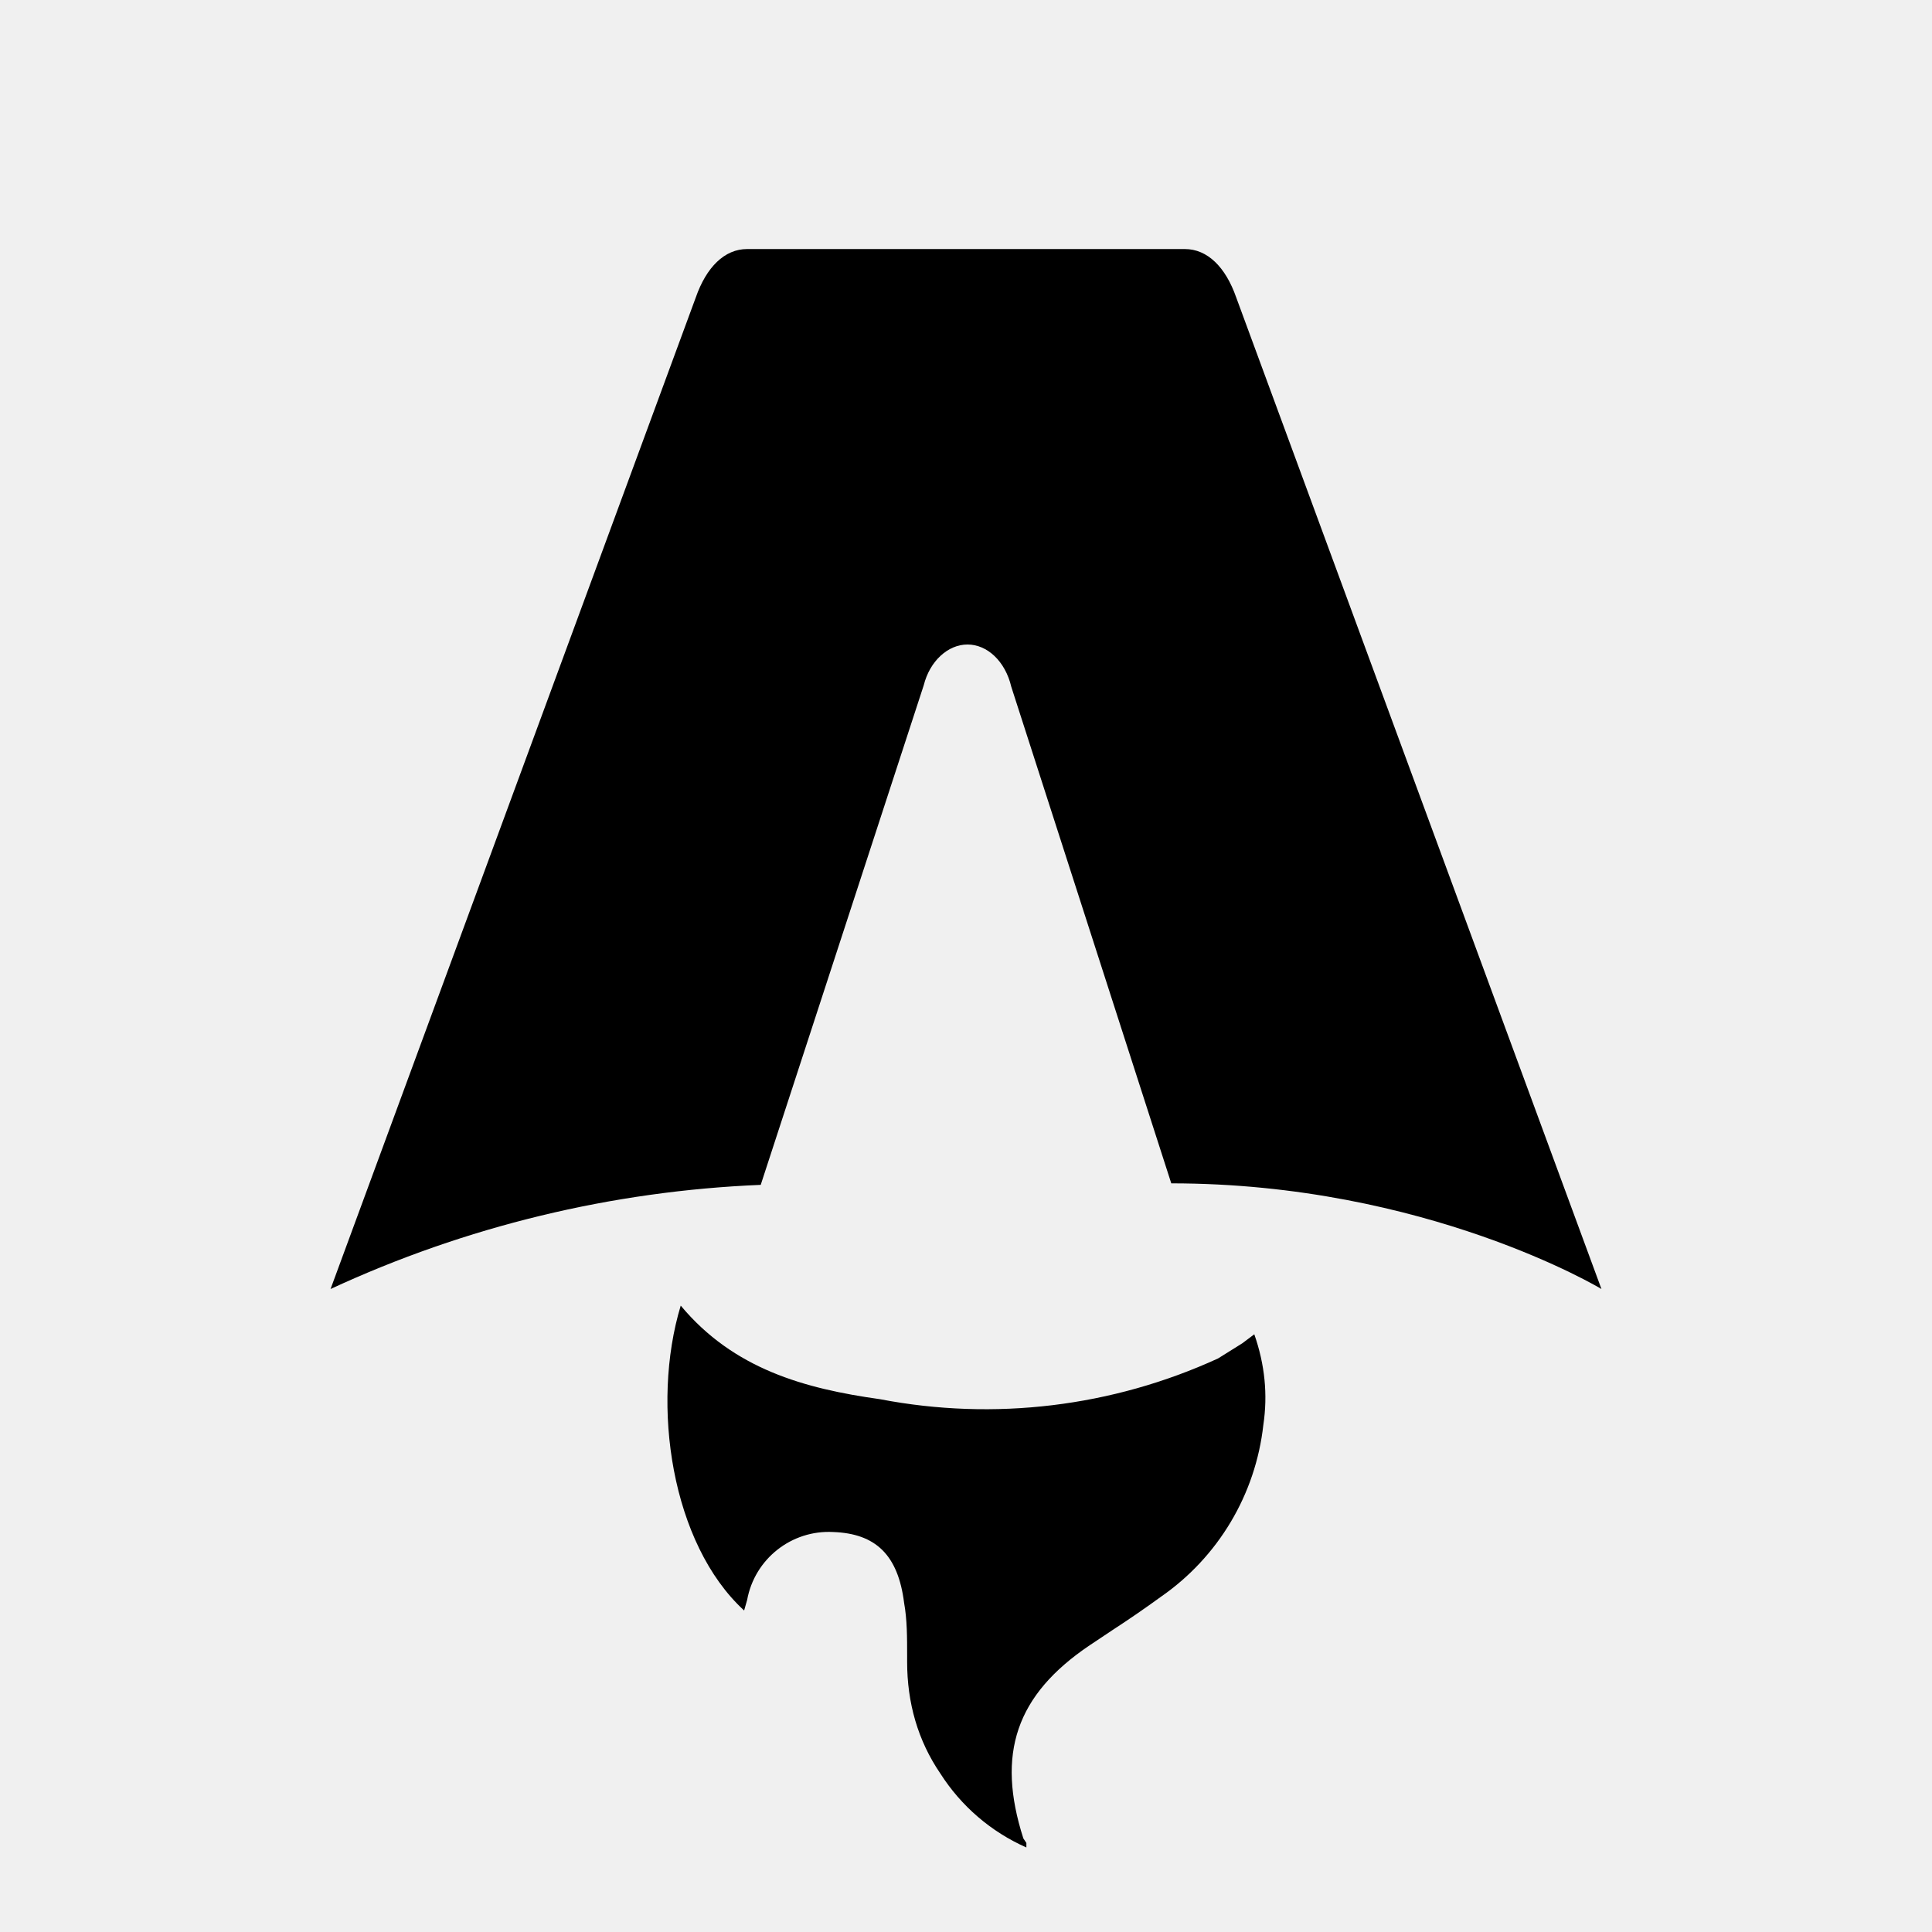
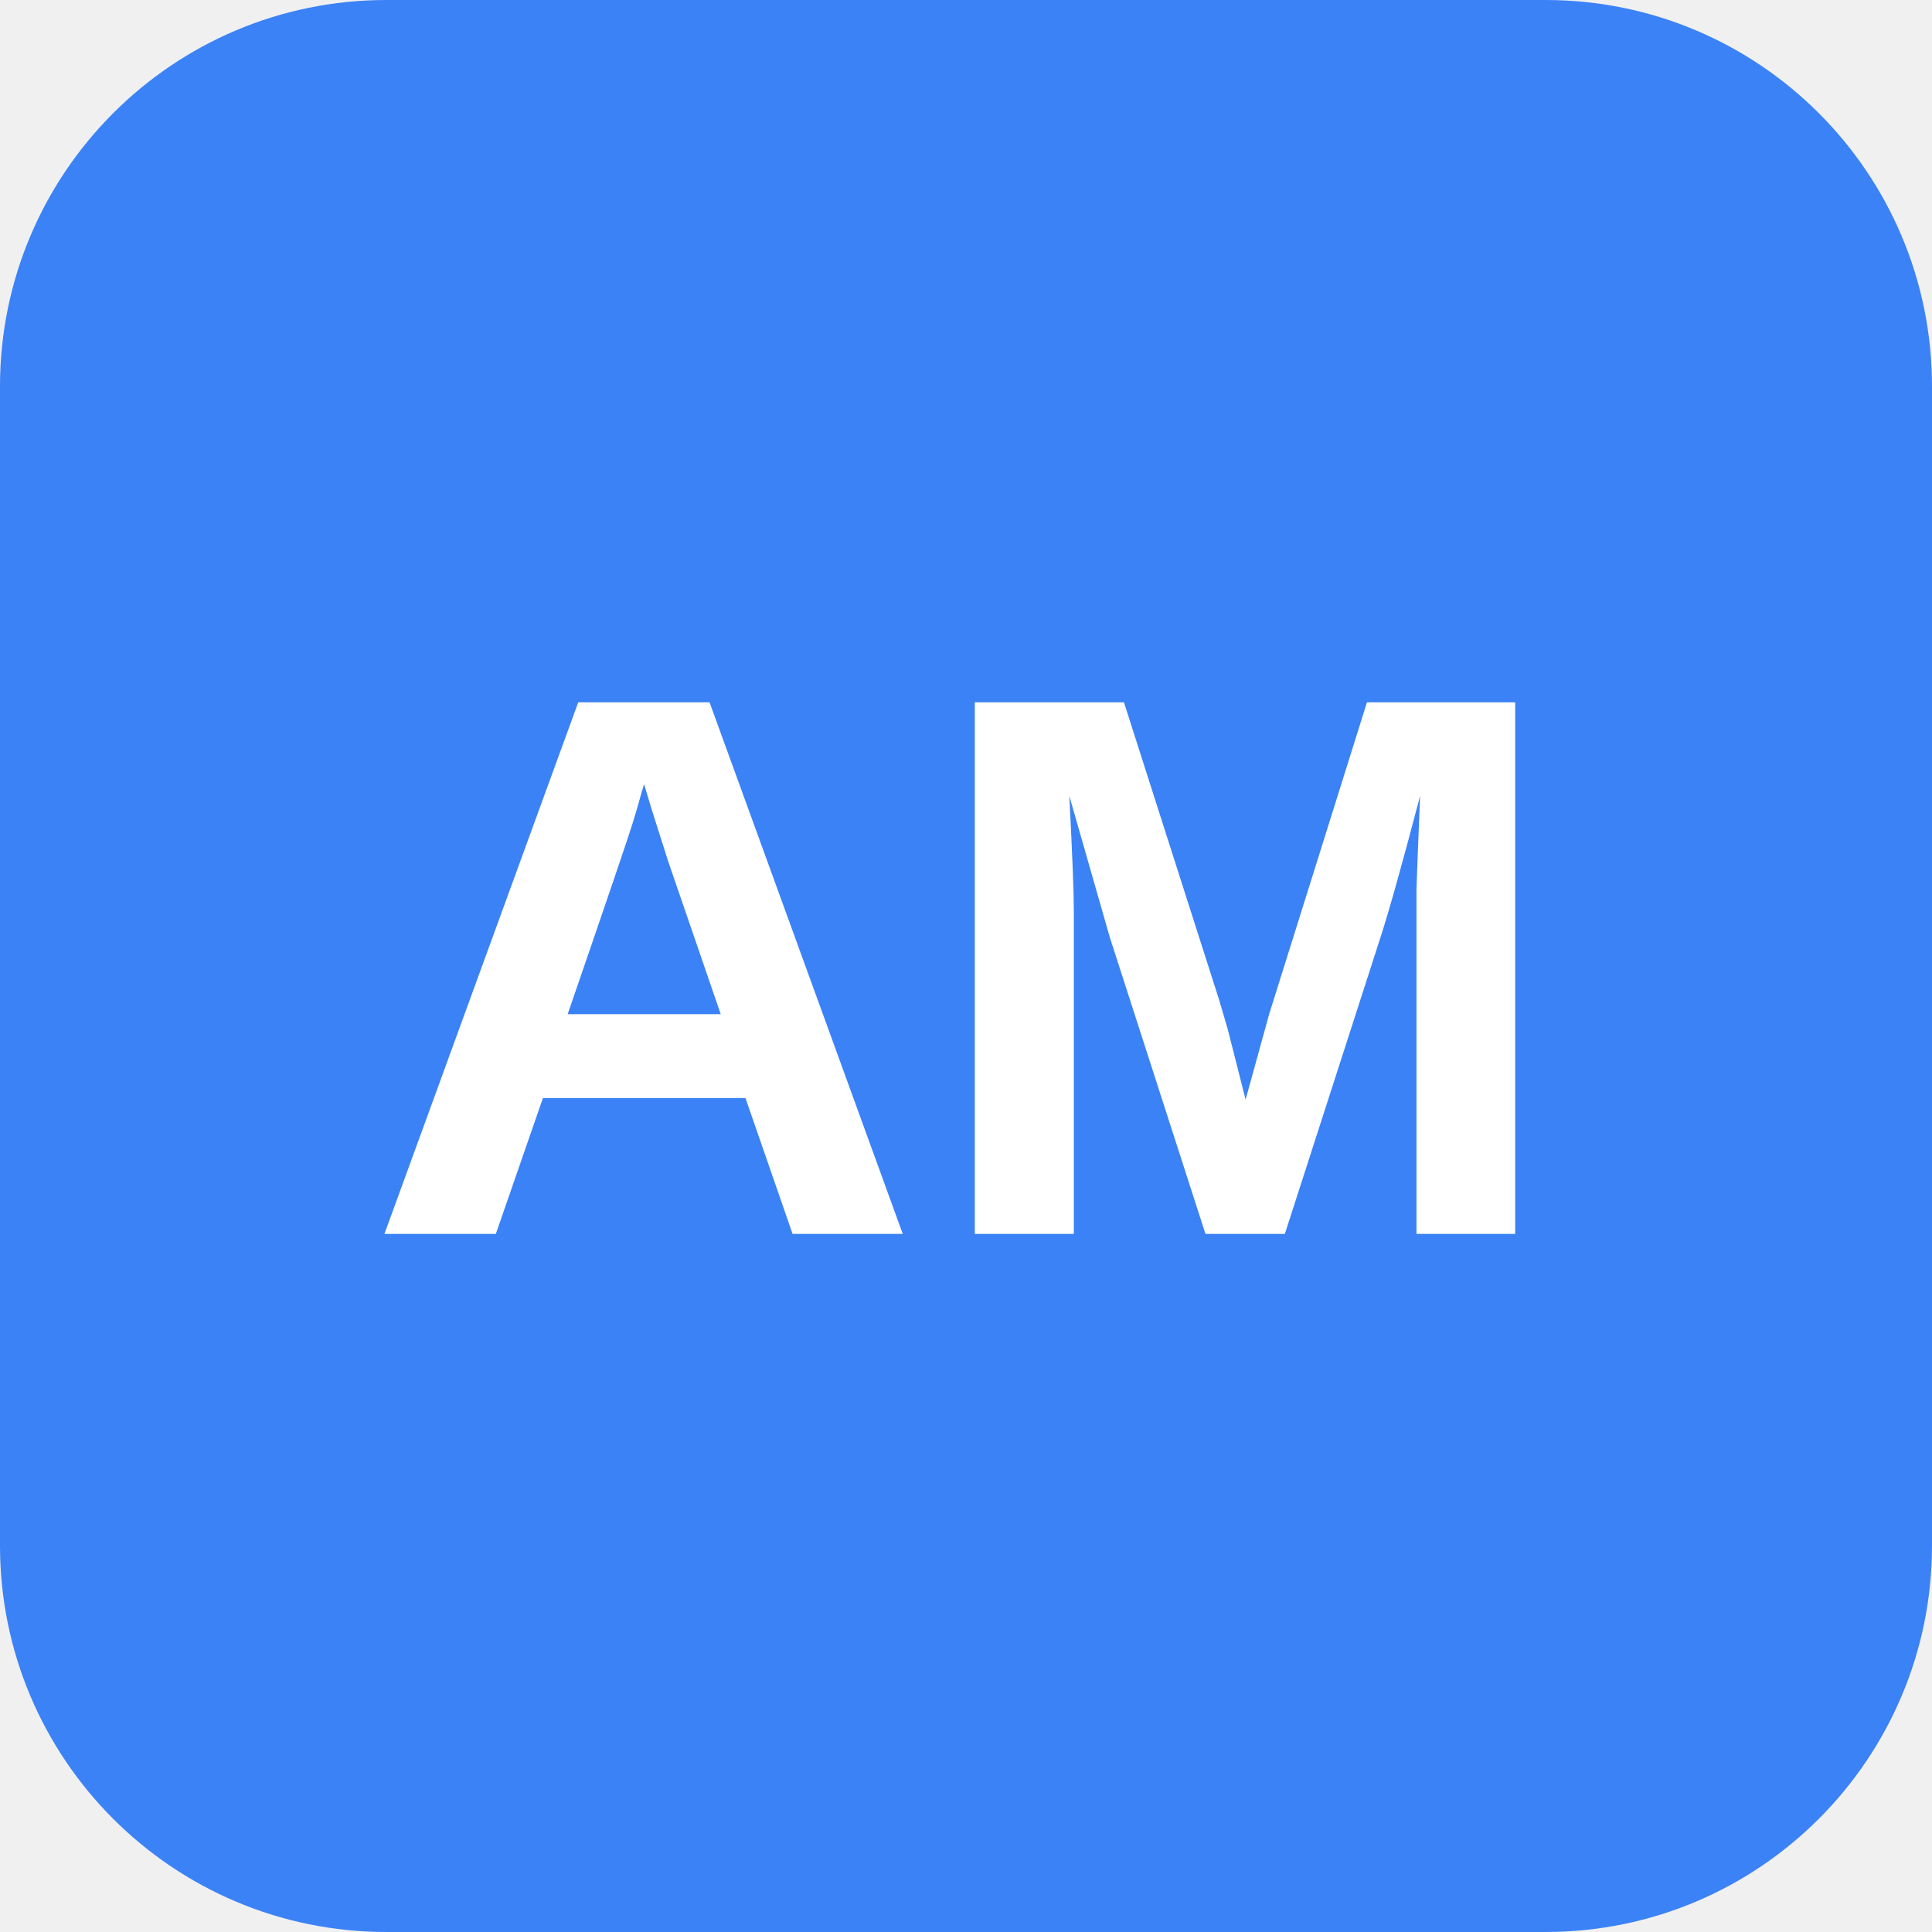
- <svg xmlns="http://www.w3.org/2000/svg" fill="none" viewBox="0 0 128 128">
-   <path d="M50.4 78.5a75.1 75.1 0 0 0-28.5 6.9l24.2-65.7c.7-2 1.9-3.2 3.4-3.2h29c1.5 0 2.7 1.2 3.4 3.2l24.2 65.7s-11.6-7-28.5-7L67 45.5c-.4-1.7-1.6-2.8-2.9-2.8-1.3 0-2.5 1.1-2.9 2.7L50.4 78.5Zm-1.1 28.2Zm-4.2-20.2c-2 6.6-.6 15.8 4.2 20.2a17.5 17.5 0 0 1 .2-.7 5.5 5.5 0 0 1 5.7-4.5c2.8.1 4.3 1.5 4.7 4.7.2 1.1.2 2.3.2 3.5v.4c0 2.7.7 5.2 2.2 7.4a13 13 0 0 0 5.7 4.9v-.3l-.2-.3c-1.8-5.6-.5-9.5 4.4-12.8l1.5-1a73 73 0 0 0 3.2-2.2 16 16 0 0 0 6.8-11.4c.3-2 .1-4-.6-6l-.8.6-1.6 1a37 37 0 0 1-22.4 2.7c-5-.7-9.7-2-13.2-6.2Z" />
-   <style>
-         path { fill: #000; }
-         @media (prefers-color-scheme: dark) {
-             path { fill: #FFF; }
-         }
-     </style>
+ <svg xmlns="http://www.w3.org/2000/svg" viewBox="0 0 100 100">
+   <rect width="100" height="100" rx="20" fill="#3b82f6" />
+   <text x="50" y="50" font-family="Arial, sans-serif" font-size="40" font-weight="bold" fill="white" text-anchor="middle" dominant-baseline="central">AM</text>
</svg>
